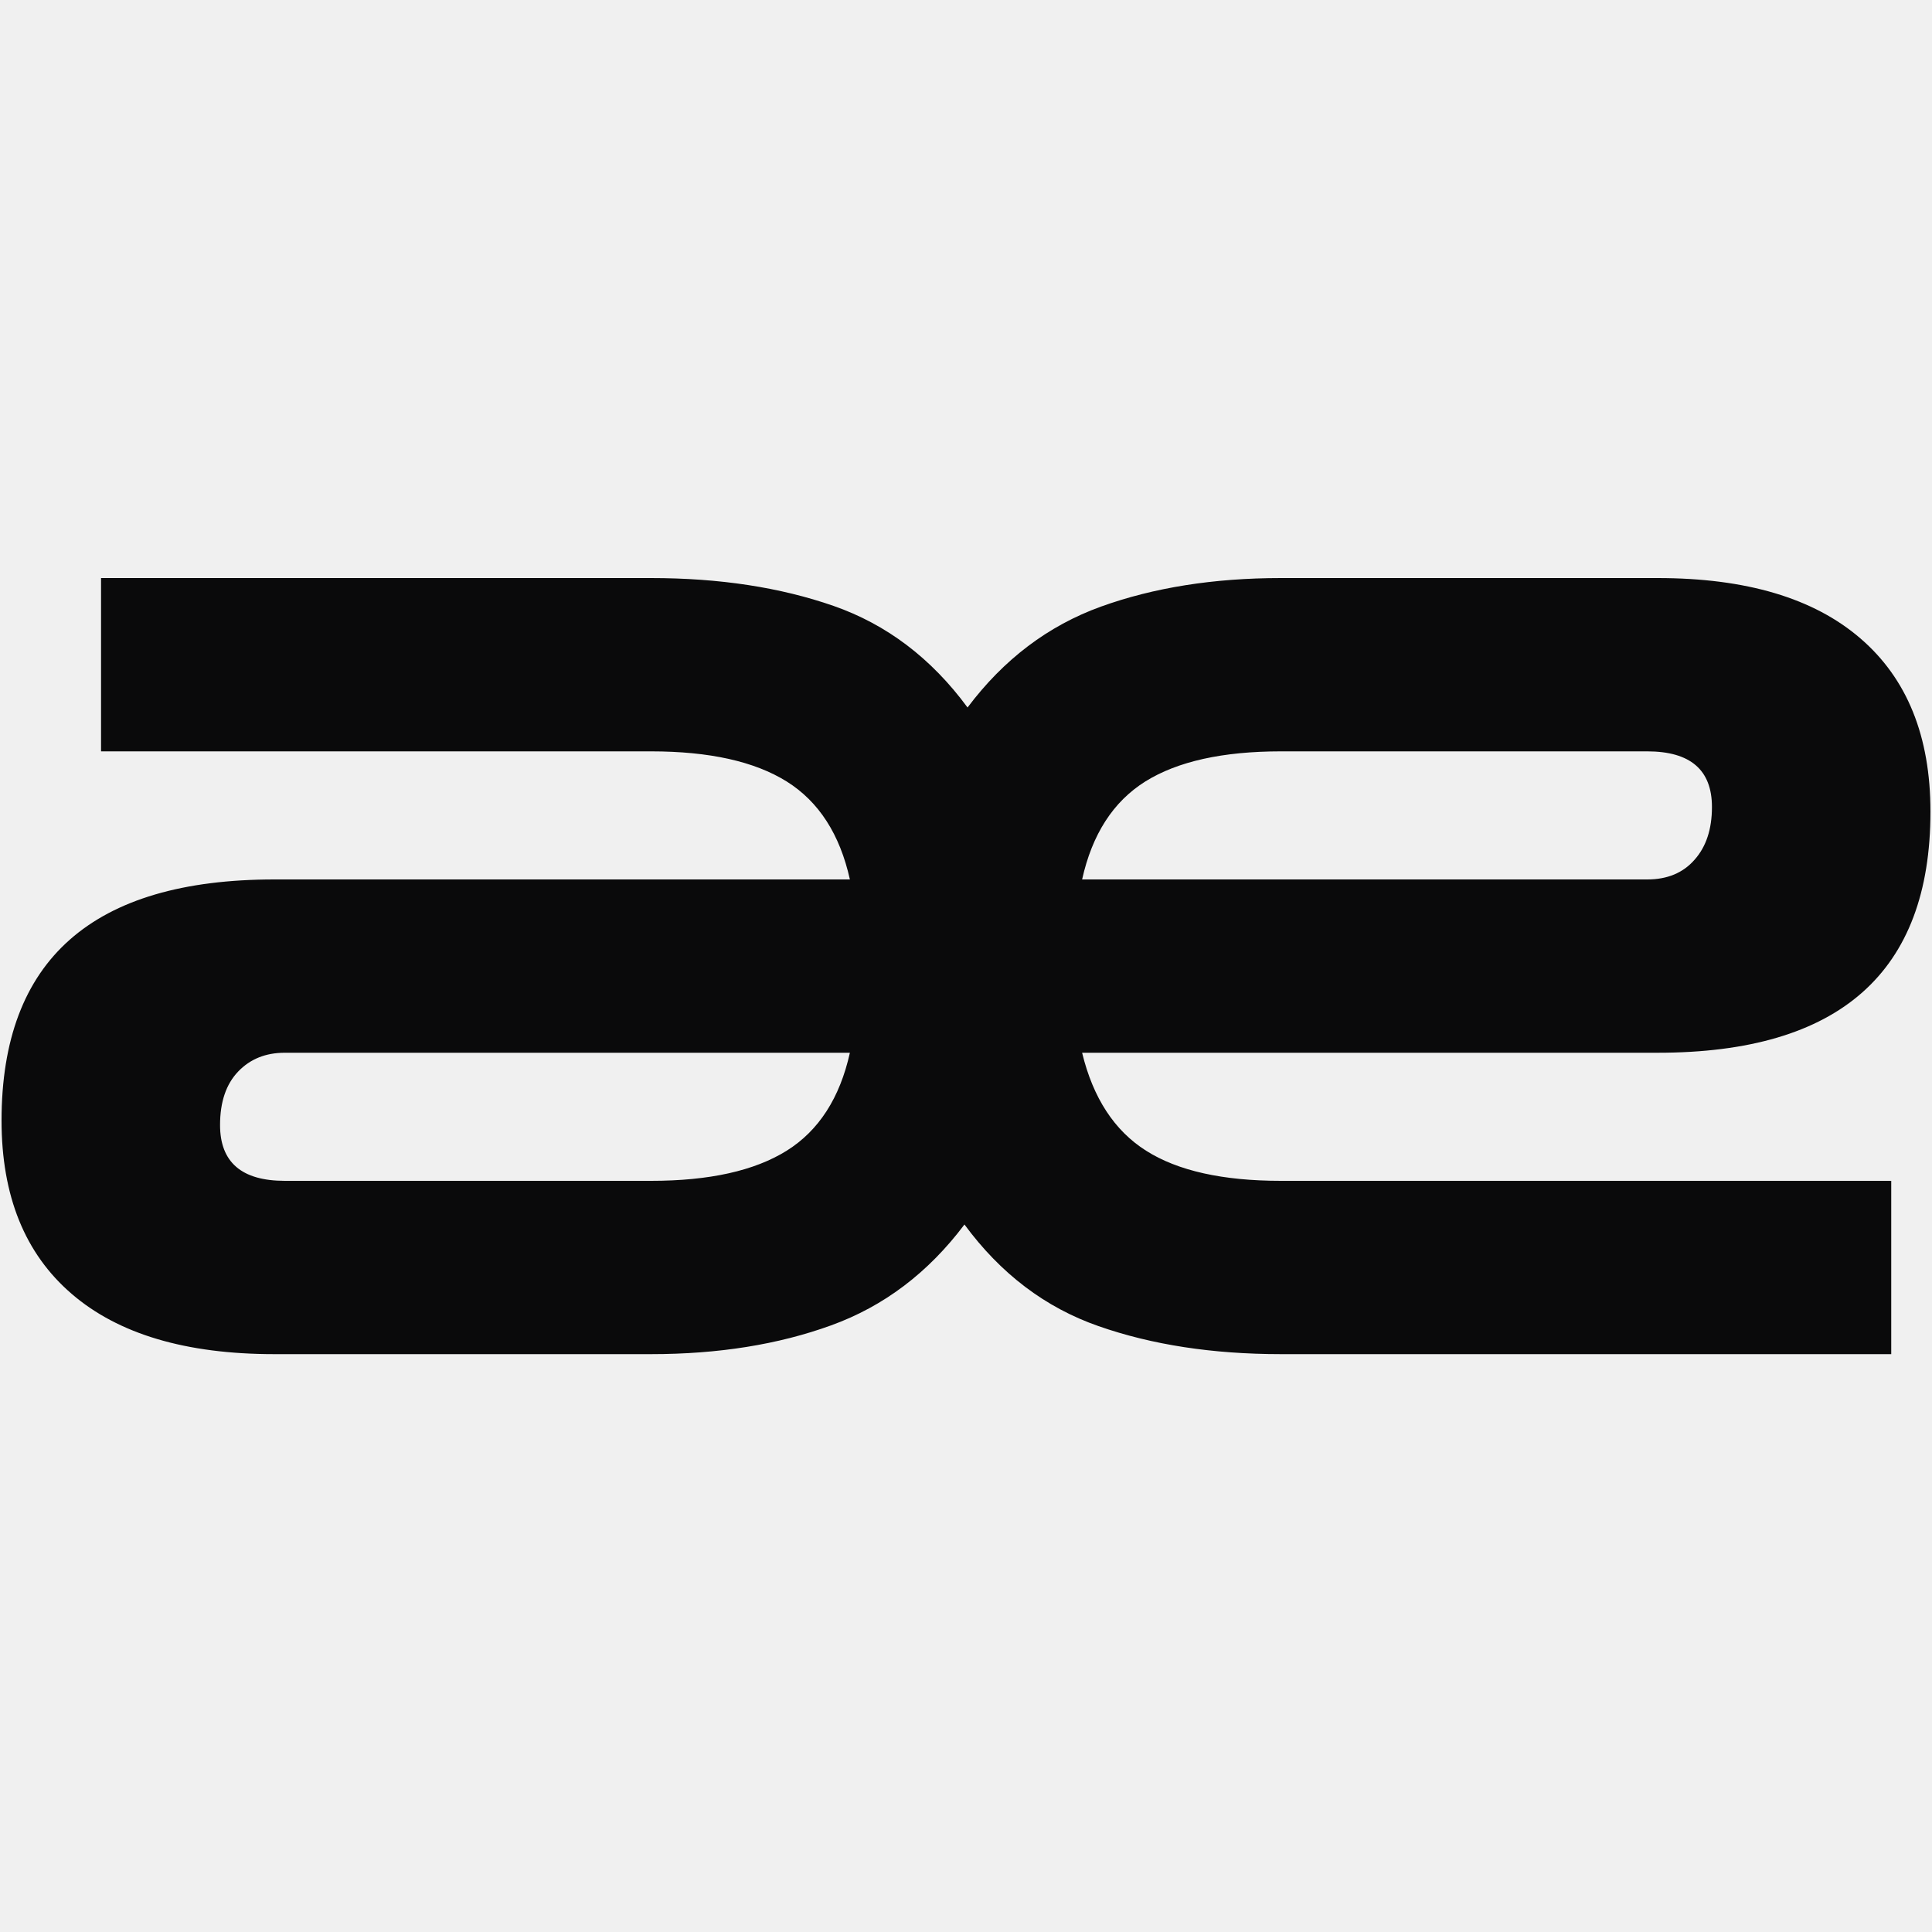
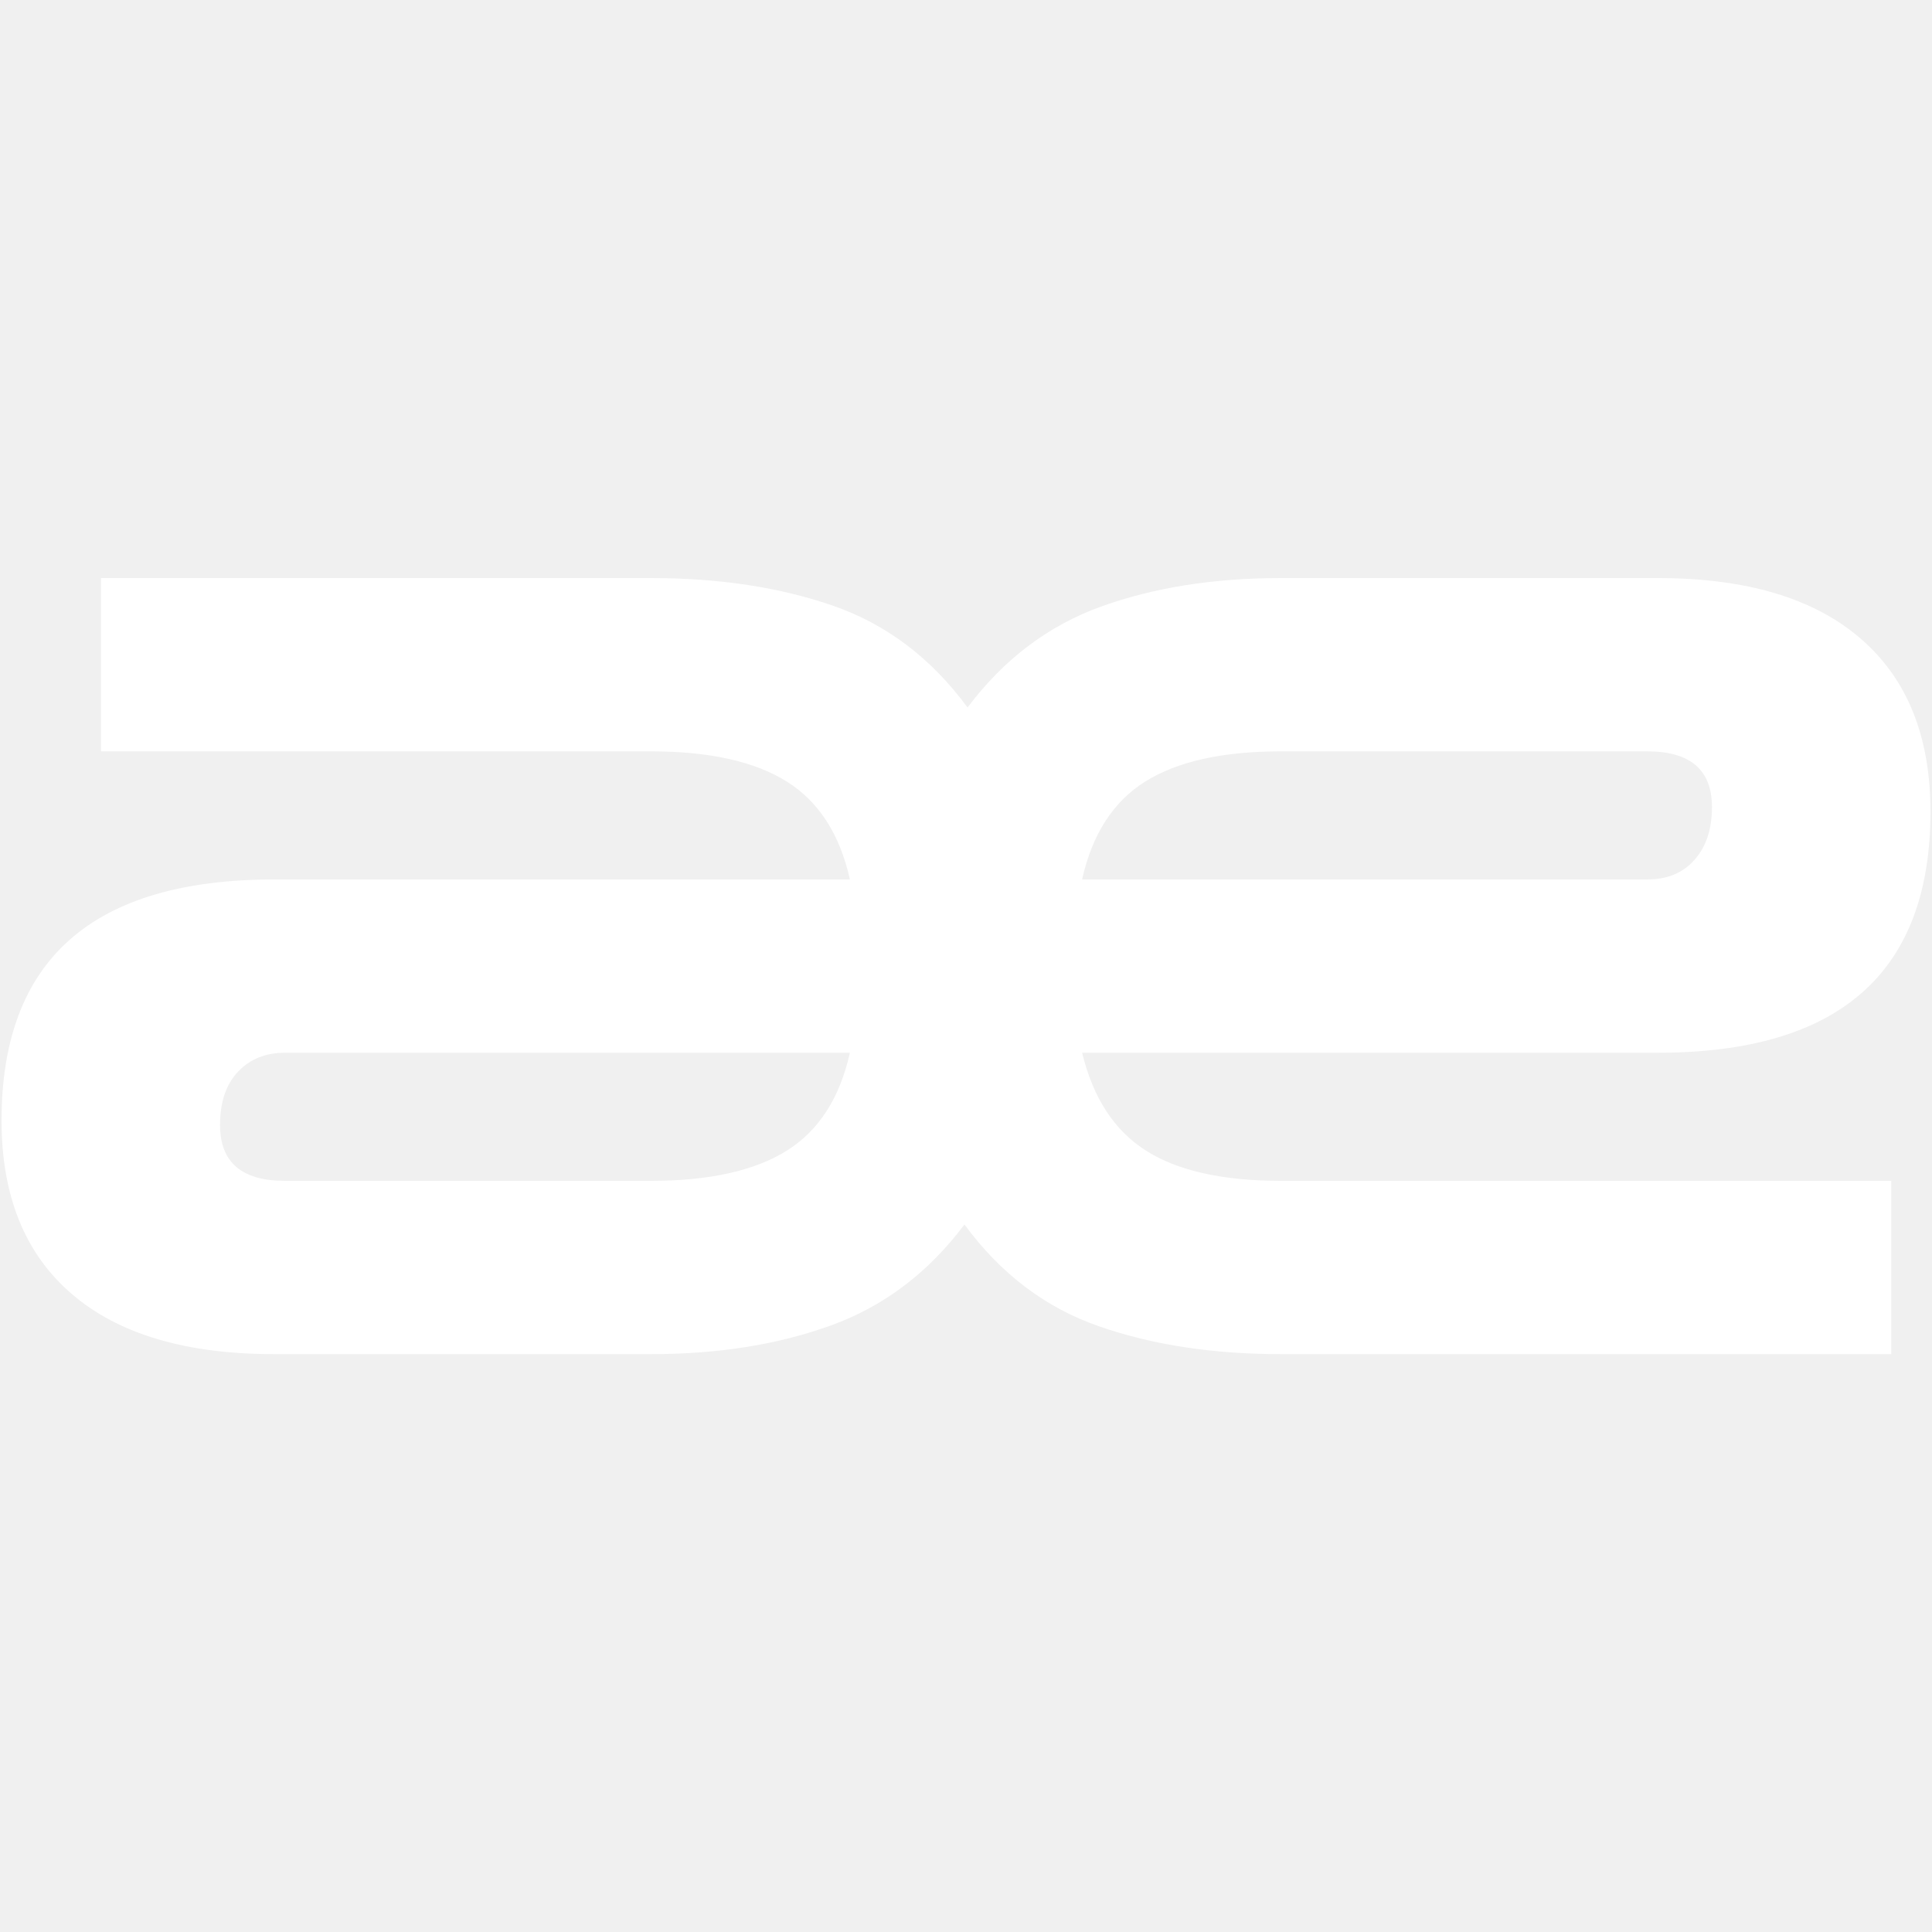
<svg xmlns="http://www.w3.org/2000/svg" viewBox="0 0 100 100" width="100" height="100">
-   <path d="M33.70 70.09L14.20 70.09Q7.33 70.09 3.71 66.97Q0.08 63.85 0.08 58.00L0.08 58.00Q0.08 45.52 14.20 45.52L14.20 45.52L43.99 45.52Q43.21 42.01 40.72 40.45Q38.22 38.89 33.70 38.89L33.70 38.89L5.23 38.89L5.23 29.92L33.70 29.92Q39.00 29.92 43.14 31.36Q47.27 32.80 50.08 36.62L50.08 36.62Q52.89 32.88 56.98 31.40Q61.08 29.92 66.30 29.92L66.30 29.92L85.80 29.92Q92.67 29.92 96.29 33.04Q99.92 36.16 99.92 42.01L99.92 42.01Q99.92 54.49 85.80 54.49L85.80 54.49L56.01 54.49Q56.86 58.00 59.32 59.56Q61.78 61.12 66.30 61.12L66.30 61.12L97.89 61.12L97.89 70.09L66.30 70.09Q61.00 70.09 56.86 68.64Q52.73 67.20 49.92 63.38L49.92 63.38Q47.11 67.12 43.02 68.60Q38.92 70.09 33.70 70.09L33.70 70.09ZM85.26 38.89L66.30 38.89Q61.78 38.89 59.28 40.45Q56.79 42.01 56.01 45.52L56.01 45.52L85.26 45.52Q86.82 45.52 87.71 44.50Q88.61 43.49 88.61 41.77L88.61 41.77Q88.61 38.89 85.26 38.89L85.26 38.89ZM14.74 61.12L14.74 61.12L33.70 61.12Q38.22 61.12 40.72 59.56Q43.21 58.00 43.99 54.49L43.99 54.49L14.74 54.49Q13.26 54.49 12.33 55.46Q11.39 56.44 11.39 58.23L11.39 58.23Q11.39 61.12 14.74 61.12Z" fill="#0a0a0b" />
+   <path d="M33.70 70.09L14.20 70.09Q7.33 70.09 3.71 66.97Q0.08 63.85 0.08 58.00L0.08 58.00Q0.08 45.52 14.20 45.52L14.20 45.52L43.99 45.52Q43.21 42.01 40.72 40.45Q38.22 38.89 33.70 38.89L33.70 38.89L5.23 38.89L5.23 29.92L33.70 29.92Q39.00 29.92 43.14 31.36Q47.27 32.80 50.08 36.62L50.08 36.62Q52.89 32.88 56.98 31.40Q61.08 29.92 66.30 29.92L66.30 29.92L85.80 29.92Q92.67 29.92 96.29 33.04Q99.92 36.16 99.92 42.01L99.92 42.01Q99.92 54.49 85.80 54.49L85.80 54.49L56.01 54.49Q56.86 58.00 59.32 59.56Q61.78 61.12 66.30 61.12L66.30 61.12L97.89 61.12L97.89 70.09L66.30 70.09Q61.00 70.09 56.86 68.64Q52.73 67.20 49.92 63.38L49.92 63.38Q47.11 67.12 43.02 68.60Q38.92 70.09 33.70 70.09L33.70 70.09ZM85.26 38.89L66.30 38.89Q61.78 38.89 59.28 40.45Q56.79 42.01 56.01 45.52L56.01 45.52L85.26 45.52Q86.82 45.52 87.71 44.50Q88.61 43.49 88.61 41.77L88.61 41.77Q88.61 38.89 85.26 38.89L85.26 38.89ZM14.74 61.12L14.74 61.12L33.70 61.12Q38.22 61.12 40.72 59.56Q43.21 58.00 43.99 54.49L43.99 54.49L14.74 54.49Q13.26 54.49 12.33 55.46Q11.39 56.44 11.39 58.23L11.39 58.23Q11.39 61.12 14.74 61.12Z" fill="#ffffff" />
</svg>
